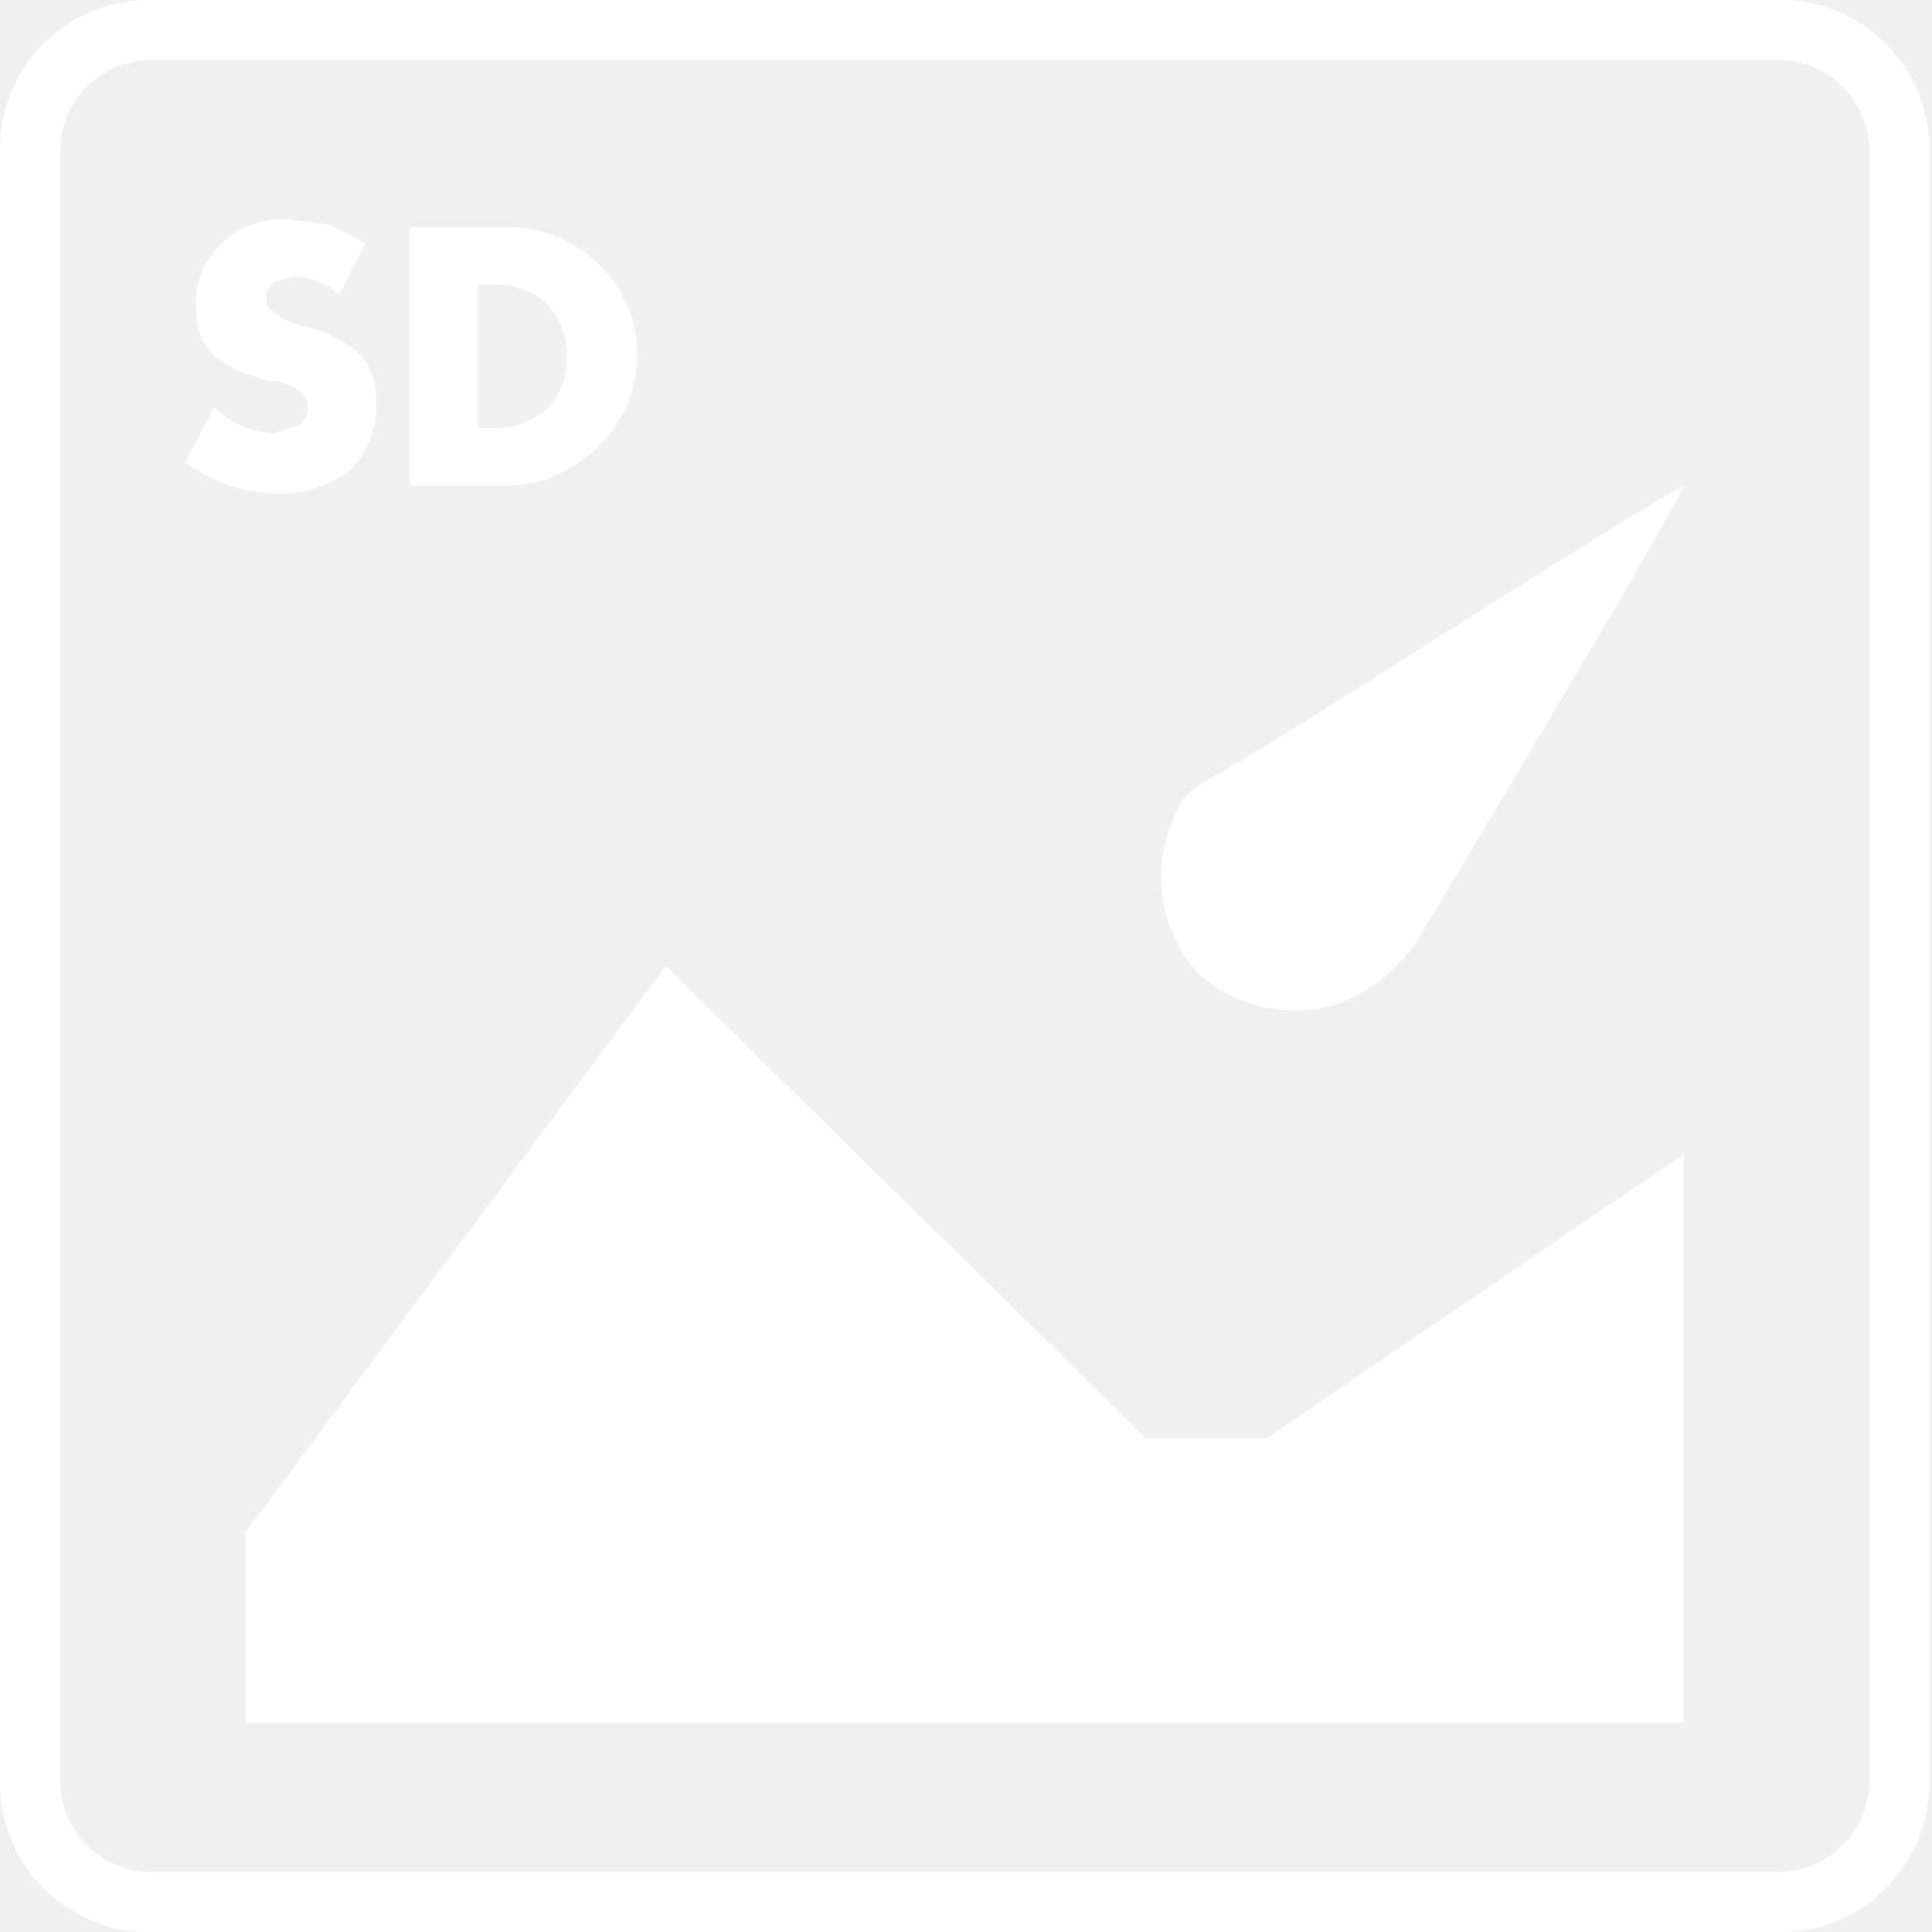
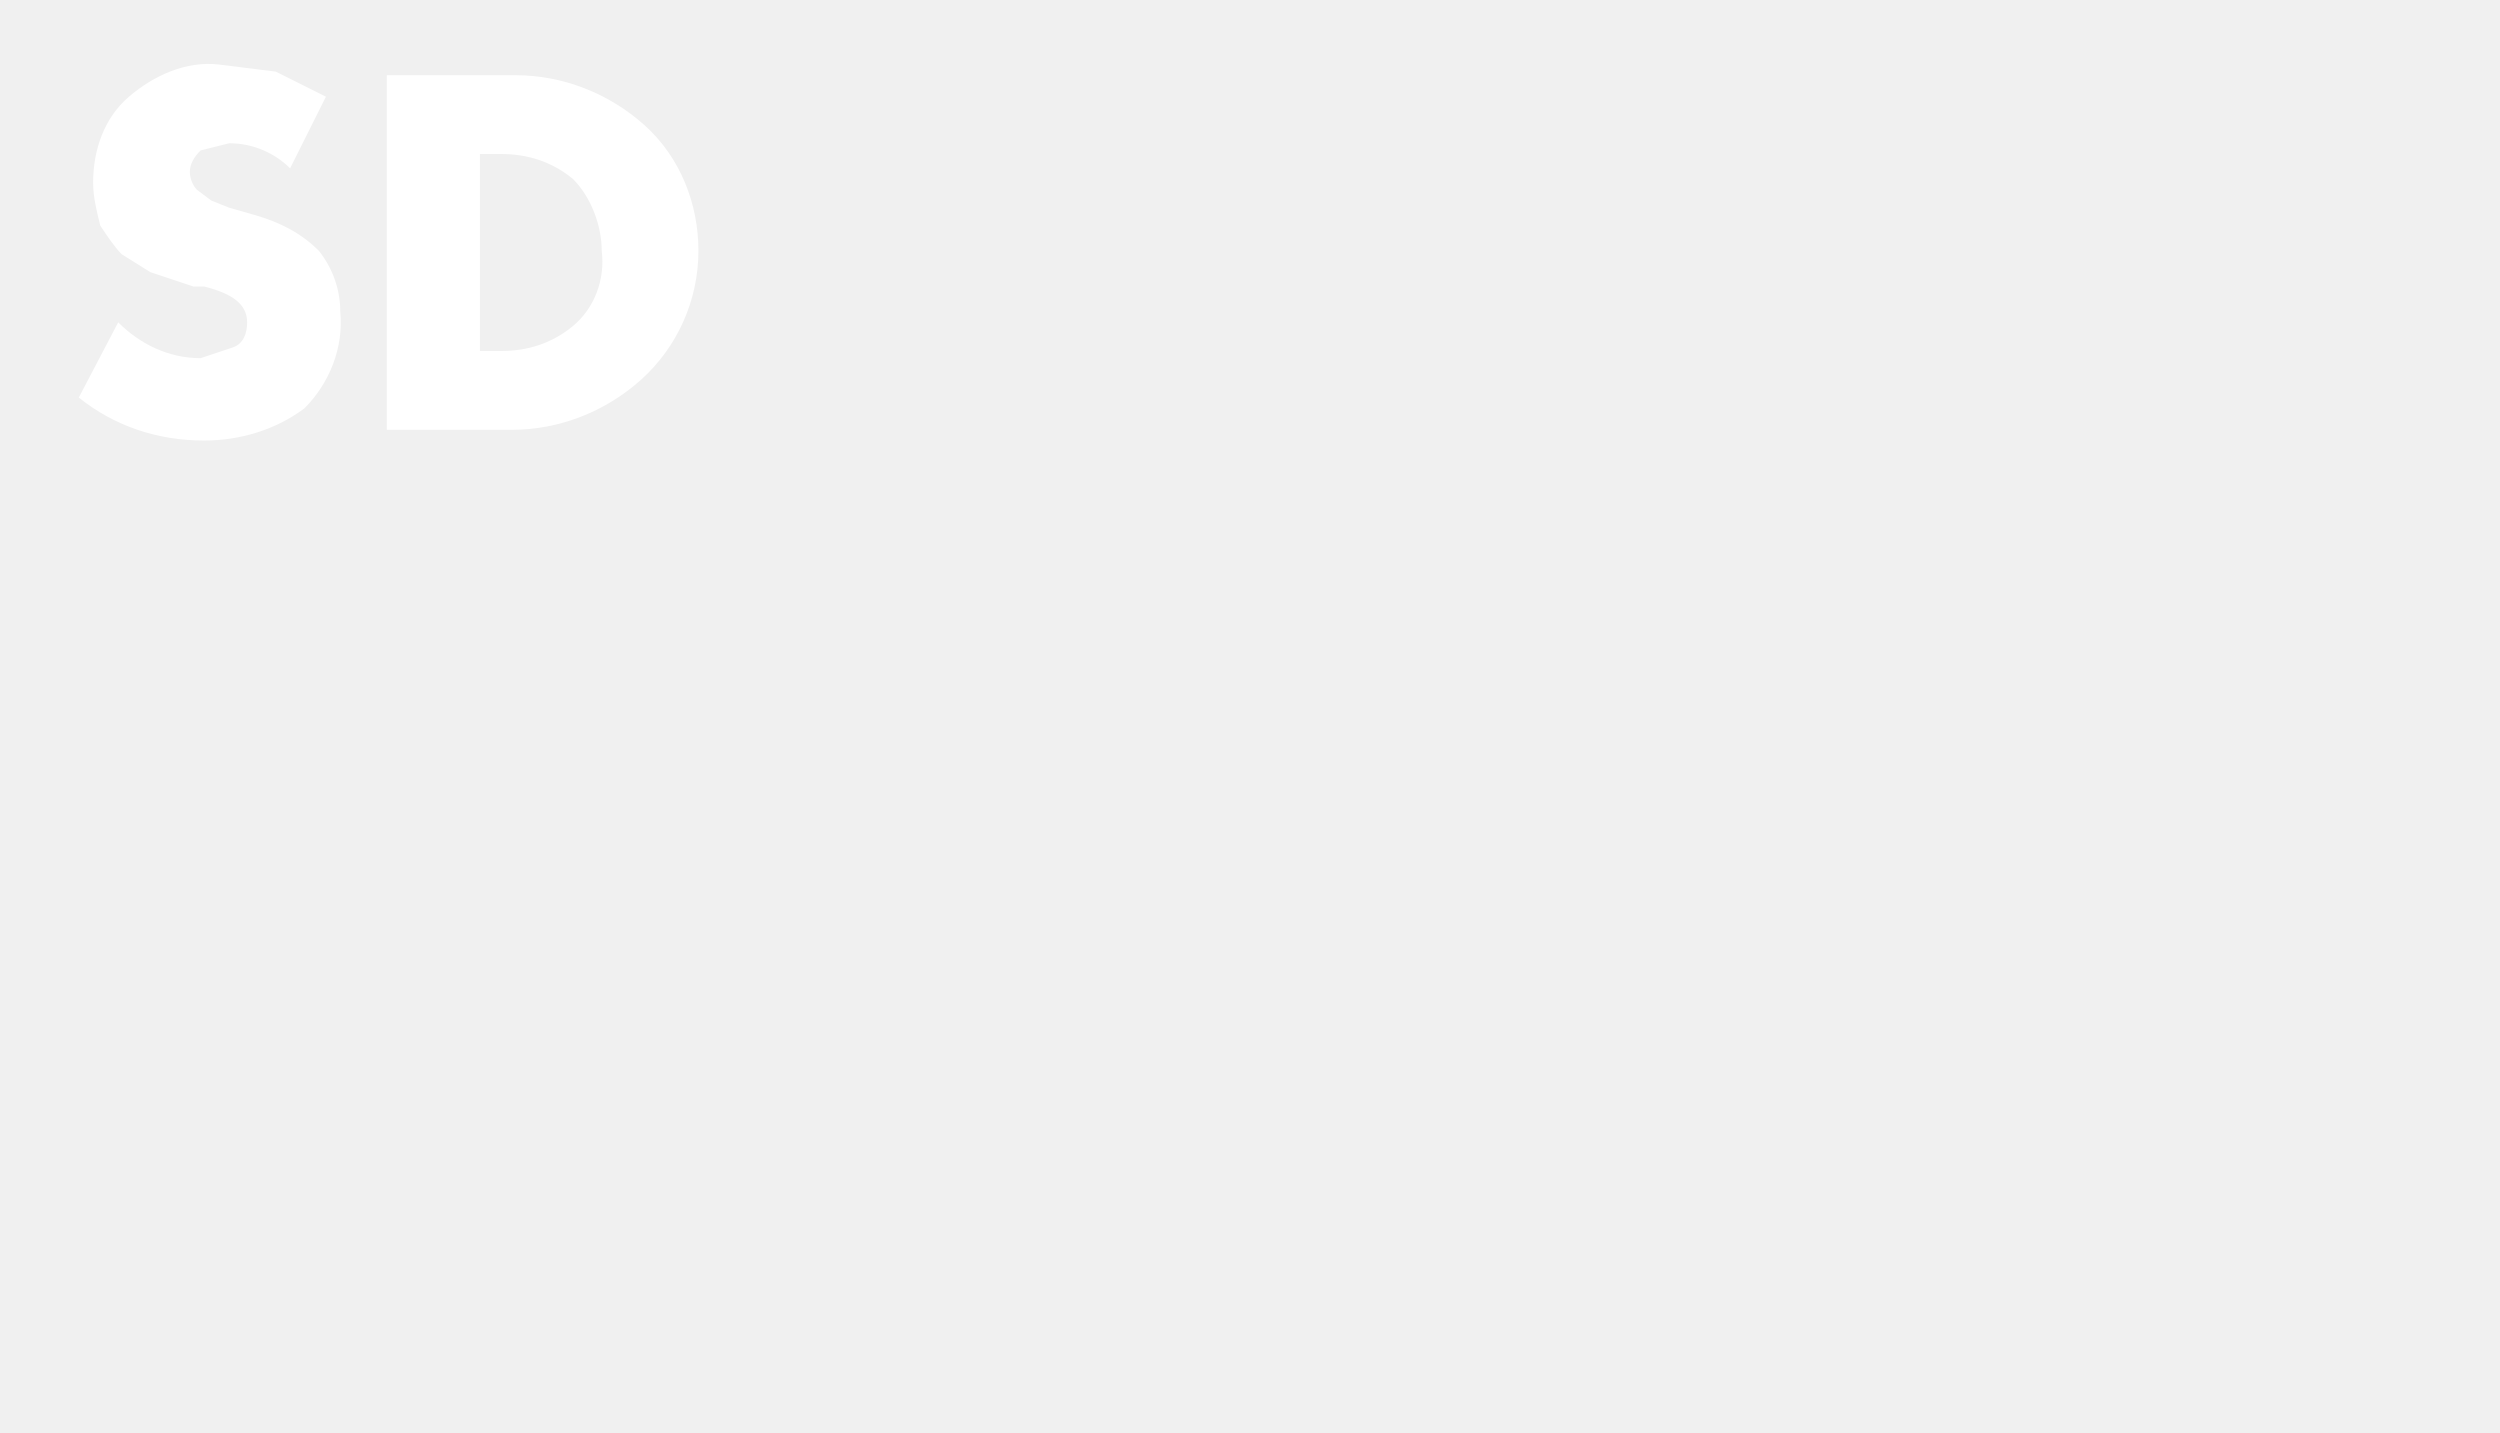
- <svg xmlns="http://www.w3.org/2000/svg" id="Calque_1" data-name="Calque 1" viewBox="0 0 74 74">
-   <path d="M11.4,49.5H-43.7V42.2l16.1-21.7L-9.2,38.6h4.6L11.4,27.7V49.5Z" transform="translate(53.1 16.5)" style="fill:#fff" />
-   <path d="M1.5,19c1.4-2.4,8.8-14.6,9.9-16.9C9.1,3.3-3.1,11.2-5.5,12.6s-2.3,1.2-2.9,2.9a5.6,5.6,0,0,0,1.2,5.3A5.6,5.6,0,0,0-2,22,6.3,6.3,0,0,0,1.5,19Z" transform="translate(53.1 16.5)" style="fill:#fff" />
-   <path d="M-39.1-7.2l-1,2a2.6,2.6,0,0,0-1.7-.7l-0.8.2a0.7,0.7,0,0,0-.3.6,0.6,0.6,0,0,0,.2.5l0.4,0.3,0.5,0.2,0.7,0.2a4.3,4.3,0,0,1,1.8,1,2.3,2.3,0,0,1,.6,1.7,3.3,3.3,0,0,1-1,2.7,4.2,4.2,0,0,1-2.8.9A5.9,5.9,0,0,1-46,1.2l1.1-2.1a3.5,3.5,0,0,0,2.3,1l0.9-.3a0.8,0.8,0,0,0,.4-0.7q0-.7-1.2-1h-0.3L-44-2.3l-0.8-.5a1.7,1.7,0,0,1-.6-0.8,3.4,3.4,0,0,1-.2-1.2,3.2,3.2,0,0,1,1-2.4,3.4,3.4,0,0,1,2.5-.9l1.6,0.2Z" transform="translate(53.1 16.5)" style="fill:#fff" />
-   <path d="M-37.4,2.1V-7.8h3.6a4.9,4.9,0,0,1,3.6,1.4,4.7,4.7,0,0,1,1.5,3.5A4.7,4.7,0,0,1-30.3.7a4.9,4.9,0,0,1-3.6,1.4h-3.6Zm2.6-7.7v5.5h0.6a3,3,0,0,0,2-.7,2.6,2.6,0,0,0,.8-2.1,2.7,2.7,0,0,0-.8-2,2.9,2.9,0,0,0-2-.7h-0.6Z" transform="translate(53.1 16.5)" style="fill:#fff" />
-   <path d="M15.1,57.5H-47.4a5.7,5.7,0,0,1-5.7-5.7V-10.8a5.7,5.7,0,0,1,5.7-5.7H15.1a5.7,5.7,0,0,1,5.7,5.7V51.8A5.7,5.7,0,0,1,15.1,57.5ZM-47.4-14.2a3.5,3.5,0,0,0-3.4,3.4V51.8a3.5,3.5,0,0,0,3.4,3.4H15.1a3.5,3.5,0,0,0,3.4-3.4V-10.8a3.5,3.5,0,0,0-3.4-3.4H-47.4Z" transform="translate(53.1 16.5)" style="fill:#fff" />
+ <svg xmlns="http://www.w3.org/2000/svg" version="1.1" id="Calque_1" x="0px" y="0px" viewBox="0 0 69.8 40" style="enable-background:new 0 0 69.8 40;" xml:space="preserve">
+   <style type="text/css">
+ 	.st0{display:none;}
+ 	.st1{display:inline;fill:#FFFFFF;}
+ 	.st2{fill:#FFFFFF;}
+ </style>
+   <g class="st0">
+     <path class="st1" d="M4.8,5.6h3.7V1.8h2.6v9.9H8.5V7.6H4.8v4.1H2.2V1.8h2.6V5.6z" />
+     <path class="st1" d="M12.7,11.7V1.8h3.6c1.3,0,2.6,0.5,3.6,1.4c1,0.9,1.5,2.2,1.5,3.5c0,1.3-0.5,2.6-1.5,3.5   c-1,0.9-2.3,1.4-3.6,1.4L12.7,11.7L12.7,11.7z M15.3,4v5.5h0.6c0.7,0,1.4-0.2,2-0.7c0.6-0.5,0.9-1.3,0.8-2.1c0-0.7-0.3-1.5-0.8-2   c-0.6-0.5-1.3-0.7-2-0.7H15.3z" />
+   </g>
+   <g>
+     <path class="st2" d="M9.1,2.7l-1,2C7.7,4.3,7.1,4,6.4,4L5.6,4.2C5.4,4.4,5.3,4.6,5.3,4.8c0,0.2,0.1,0.4,0.2,0.5l0.4,0.3l0.5,0.2   L7.1,6c0.7,0.2,1.3,0.5,1.8,1c0.4,0.5,0.6,1.1,0.6,1.7c0.1,1-0.3,2-1,2.7c-0.8,0.6-1.8,0.9-2.8,0.9c-1.3,0-2.5-0.4-3.5-1.2L3.3,9   c0.6,0.6,1.4,1,2.3,1l0.9-0.3C6.8,9.6,6.9,9.3,6.9,9c0-0.5-0.4-0.8-1.2-1H5.4L4.2,7.6L3.4,7.1C3.2,6.9,3,6.6,2.8,6.3   C2.7,5.9,2.6,5.5,2.6,5.1c0-0.9,0.3-1.8,1-2.4c0.7-0.6,1.6-1,2.5-0.9L7.7,2L9.1,2.7z" />
+     <path class="st2" d="M10.8,12V2.1h3.6c1.3,0,2.6,0.5,3.6,1.4c1,0.9,1.5,2.2,1.5,3.5c0,1.4-0.6,2.7-1.6,3.6c-1,0.9-2.3,1.4-3.6,1.4   H10.8L10.8,12z M13.4,4.3v5.5H14c0.7,0,1.4-0.2,2-0.7c0.6-0.5,0.9-1.3,0.8-2.1c0-0.7-0.3-1.5-0.8-2c-0.6-0.5-1.3-0.7-2-0.7   C14,4.3,13.4,4.3,13.4,4.3z" />
+   </g>
+   <g class="st0">
+     <path class="st1" d="M7.5,3.5H9l-4,9.7H3.5L7.5,3.5z" />
+     <path class="st1" d="M21.1,3.4l-1,2C19.6,5,19,4.7,18.4,4.7l-0.8,0.2c-0.2,0.1-0.3,0.4-0.3,0.6c0,0.2,0.1,0.4,0.2,0.5l0.4,0.3   l0.5,0.2l0.7,0.2c0.7,0.2,1.3,0.5,1.8,1c0.4,0.5,0.6,1.1,0.6,1.7c0.1,1-0.3,2-1,2.7c-0.8,0.6-1.8,0.9-2.8,0.9   c-1.3,0-2.5-0.4-3.5-1.1l1.1-2.1c0.6,0.6,1.4,1,2.3,1l0.9-0.3c0.2-0.1,0.4-0.4,0.4-0.7c0-0.5-0.4-0.8-1.2-1h-0.3l-1.1-0.4l-0.8-0.5   c-0.3-0.2-0.5-0.5-0.6-0.8c-0.1-0.4-0.2-0.8-0.2-1.2c0-0.9,0.3-1.8,1-2.4c0.7-0.6,1.6-1,2.5-0.9l1.6,0.2L21.1,3.4z" />
+     <path class="st1" d="M25.3,7.9v4.8h-2.4V7.9h-0.8v-2h0.8v-2h2.4v2h1.4v2H25.3z" />
+     <path class="st1" d="M34.7,6v6.7h-2.4V12l0,0c-0.2,0.3-0.5,0.6-0.9,0.7l-1.2,0.2c-0.9,0-1.7-0.4-2.3-1c-0.6-0.7-1-1.6-1-2.5   c0-0.9,0.4-1.8,1-2.5c0.6-0.7,1.5-1,2.4-1c0.8,0,1.6,0.3,2.1,0.9V6.1h2.4L34.7,6z M32,8.3c-0.3-0.3-0.7-0.4-1.1-0.4   c-0.4,0-0.8,0.1-1.1,0.4c-0.3,0.3-0.4,0.7-0.4,1.1c0,0.4,0.1,0.8,0.4,1.1c0.3,0.3,0.7,0.4,1.1,0.4c0.4,0,0.8-0.1,1.1-0.4   c0.3-0.3,0.4-0.7,0.4-1.1C32.4,9,32.3,8.6,32,8.3z" />
+     <path class="st1" d="M41.2,6.1v2c-0.3-0.3-0.8-0.5-1.2-0.5c-0.5,0-0.9,0.2-1.2,0.5c-0.3,0.3-0.5,0.7-0.5,1.2c0,0.5,0.2,0.9,0.5,1.2   c0.3,0.3,0.7,0.5,1.2,0.5c0.5,0,0.9-0.2,1.2-0.5v2c-0.5,0.3-1.1,0.4-1.7,0.4c-1,0-1.9-0.3-2.6-1c-0.7-0.6-1.1-1.5-1.1-2.5   c0-1,0.4-1.9,1.1-2.6c0.7-0.7,1.7-1,2.7-1C40.1,5.8,40.7,5.9,41.2,6.1z" />
+     <path class="st1" d="M45,1.8v6.6L47.5,6h3.3l-3.4,3.1l3.6,3.6h-3.3L45.1,10v2.7h-2.4V1.8H45L45,1.8z" />
+     <path class="st1" d="M3,4.7H2.2V3.5h2.3V9H3V4.7z" />
+     <path class="st1" d="M9.9,11.9h1.9v1.2H7.2l2.3-2.5c0.4-0.4,0.6-0.8,0.6-1.4c0-0.2-0.1-0.3-0.2-0.5C9.9,8.6,9.7,8.5,9.5,8.5   c-0.2,0-0.4,0-0.5,0.2C8.9,8.8,8.8,9,8.8,9.2v0.2H7.2c0-0.6,0.2-1.1,0.6-1.5c0.4-0.4,1-0.6,1.5-0.6c0.6,0,1.1,0.2,1.5,0.6   c0.4,0.4,0.7,0.9,0.6,1.4c0,0.3-0.1,0.7-0.2,1c-0.2,0.3-0.4,0.6-0.7,0.8L9.9,11.9z" />
+   </g>
+   <g class="st0">
+     <path class="st1" d="M67,25.3c-2.7-0.4-5.4-0.6-8.1-0.6c-2.7,0-5.4,0.2-8.1,0.6c-1,4-1,8.2,0,12.2c2.7,0.4,5.4,0.6,8.1,0.6   c2.7,0,5.4-0.2,8.1-0.6c0.5-2,0.7-4,0.7-6.1C67.7,29.4,67.5,27.3,67,25.3z M56.7,34.7v-6.7l5.6,3.3L56.7,34.7z" />
+     <path class="st1" d="M4.8,5.6h3.7V1.8h2.6v9.9H8.5v-4H4.8v4.1H2.2v-10h2.6V5.6z" />
+     <path class="st1" d="M12.7,11.8V1.9h3.7c1.3,0,2.6,0.5,3.5,1.5c1.9,1.9,2,5,0.1,6.9c0,0,0,0-0.1,0.1c-1,0.9-2.3,1.4-3.6,1.4H12.7z    M15.3,4.1v5.5h0.6c0.7,0,1.4-0.2,2-0.7c0.6-0.5,0.9-1.3,0.8-2.1c0-0.7-0.3-1.5-0.8-2c-0.6-0.5-1.3-0.7-2-0.7   C15.9,4.1,15.3,4.1,15.3,4.1z" />
+   </g>
+   <g class="st0">
+     <path class="st1" d="M9.1,2.7l-1,2C7.7,4.3,7.1,4,6.4,4L5.6,4.2C5.4,4.4,5.3,4.6,5.3,4.8c0,0.2,0.1,0.4,0.2,0.5l0.4,0.3l0.5,0.2   L7.1,6c0.7,0.2,1.3,0.5,1.8,1c0.4,0.5,0.6,1.1,0.6,1.7c0.1,1-0.3,2-1,2.7c-0.8,0.6-1.8,0.9-2.8,0.9c-1.3,0-2.5-0.4-3.5-1.2L3.3,9   c0.6,0.6,1.4,1,2.3,1l0.9-0.3C6.8,9.6,6.9,9.3,6.9,9c0-0.5-0.4-0.8-1.2-1H5.4L4.2,7.6L3.4,7.1C3.2,6.9,3,6.6,2.8,6.3   C2.7,5.9,2.6,5.5,2.6,5.1c0-0.9,0.3-1.8,1-2.4c0.7-0.6,1.6-1,2.5-0.9L7.7,2L9.1,2.7z" />
+     <path class="st1" d="M10.8,12V2.1h3.6c1.3,0,2.6,0.5,3.6,1.4c1,0.9,1.5,2.2,1.5,3.5c0,1.4-0.6,2.7-1.6,3.6c-1,0.9-2.3,1.4-3.6,1.4   H10.8L10.8,12z M13.4,4.3v5.5H14c0.7,0,1.4-0.2,2-0.7c0.6-0.5,0.9-1.3,0.8-2.1c0-0.7-0.3-1.5-0.8-2c-0.6-0.5-1.3-0.7-2-0.7   C14,4.3,13.4,4.3,13.4,4.3z" />
+     <path class="st1" d="M67,25.3c-2.7-0.4-5.4-0.6-8.1-0.6c-2.7,0-5.4,0.2-8.1,0.6c-1,4-1,8.2,0,12.2c2.7,0.4,5.4,0.6,8.1,0.6   c2.7,0,5.4-0.2,8.1-0.6c0.5-2,0.7-4,0.7-6.1C67.7,29.4,67.5,27.3,67,25.3z M56.7,34.7v-6.7l5.6,3.3L56.7,34.7z" />
+   </g>
</svg>
